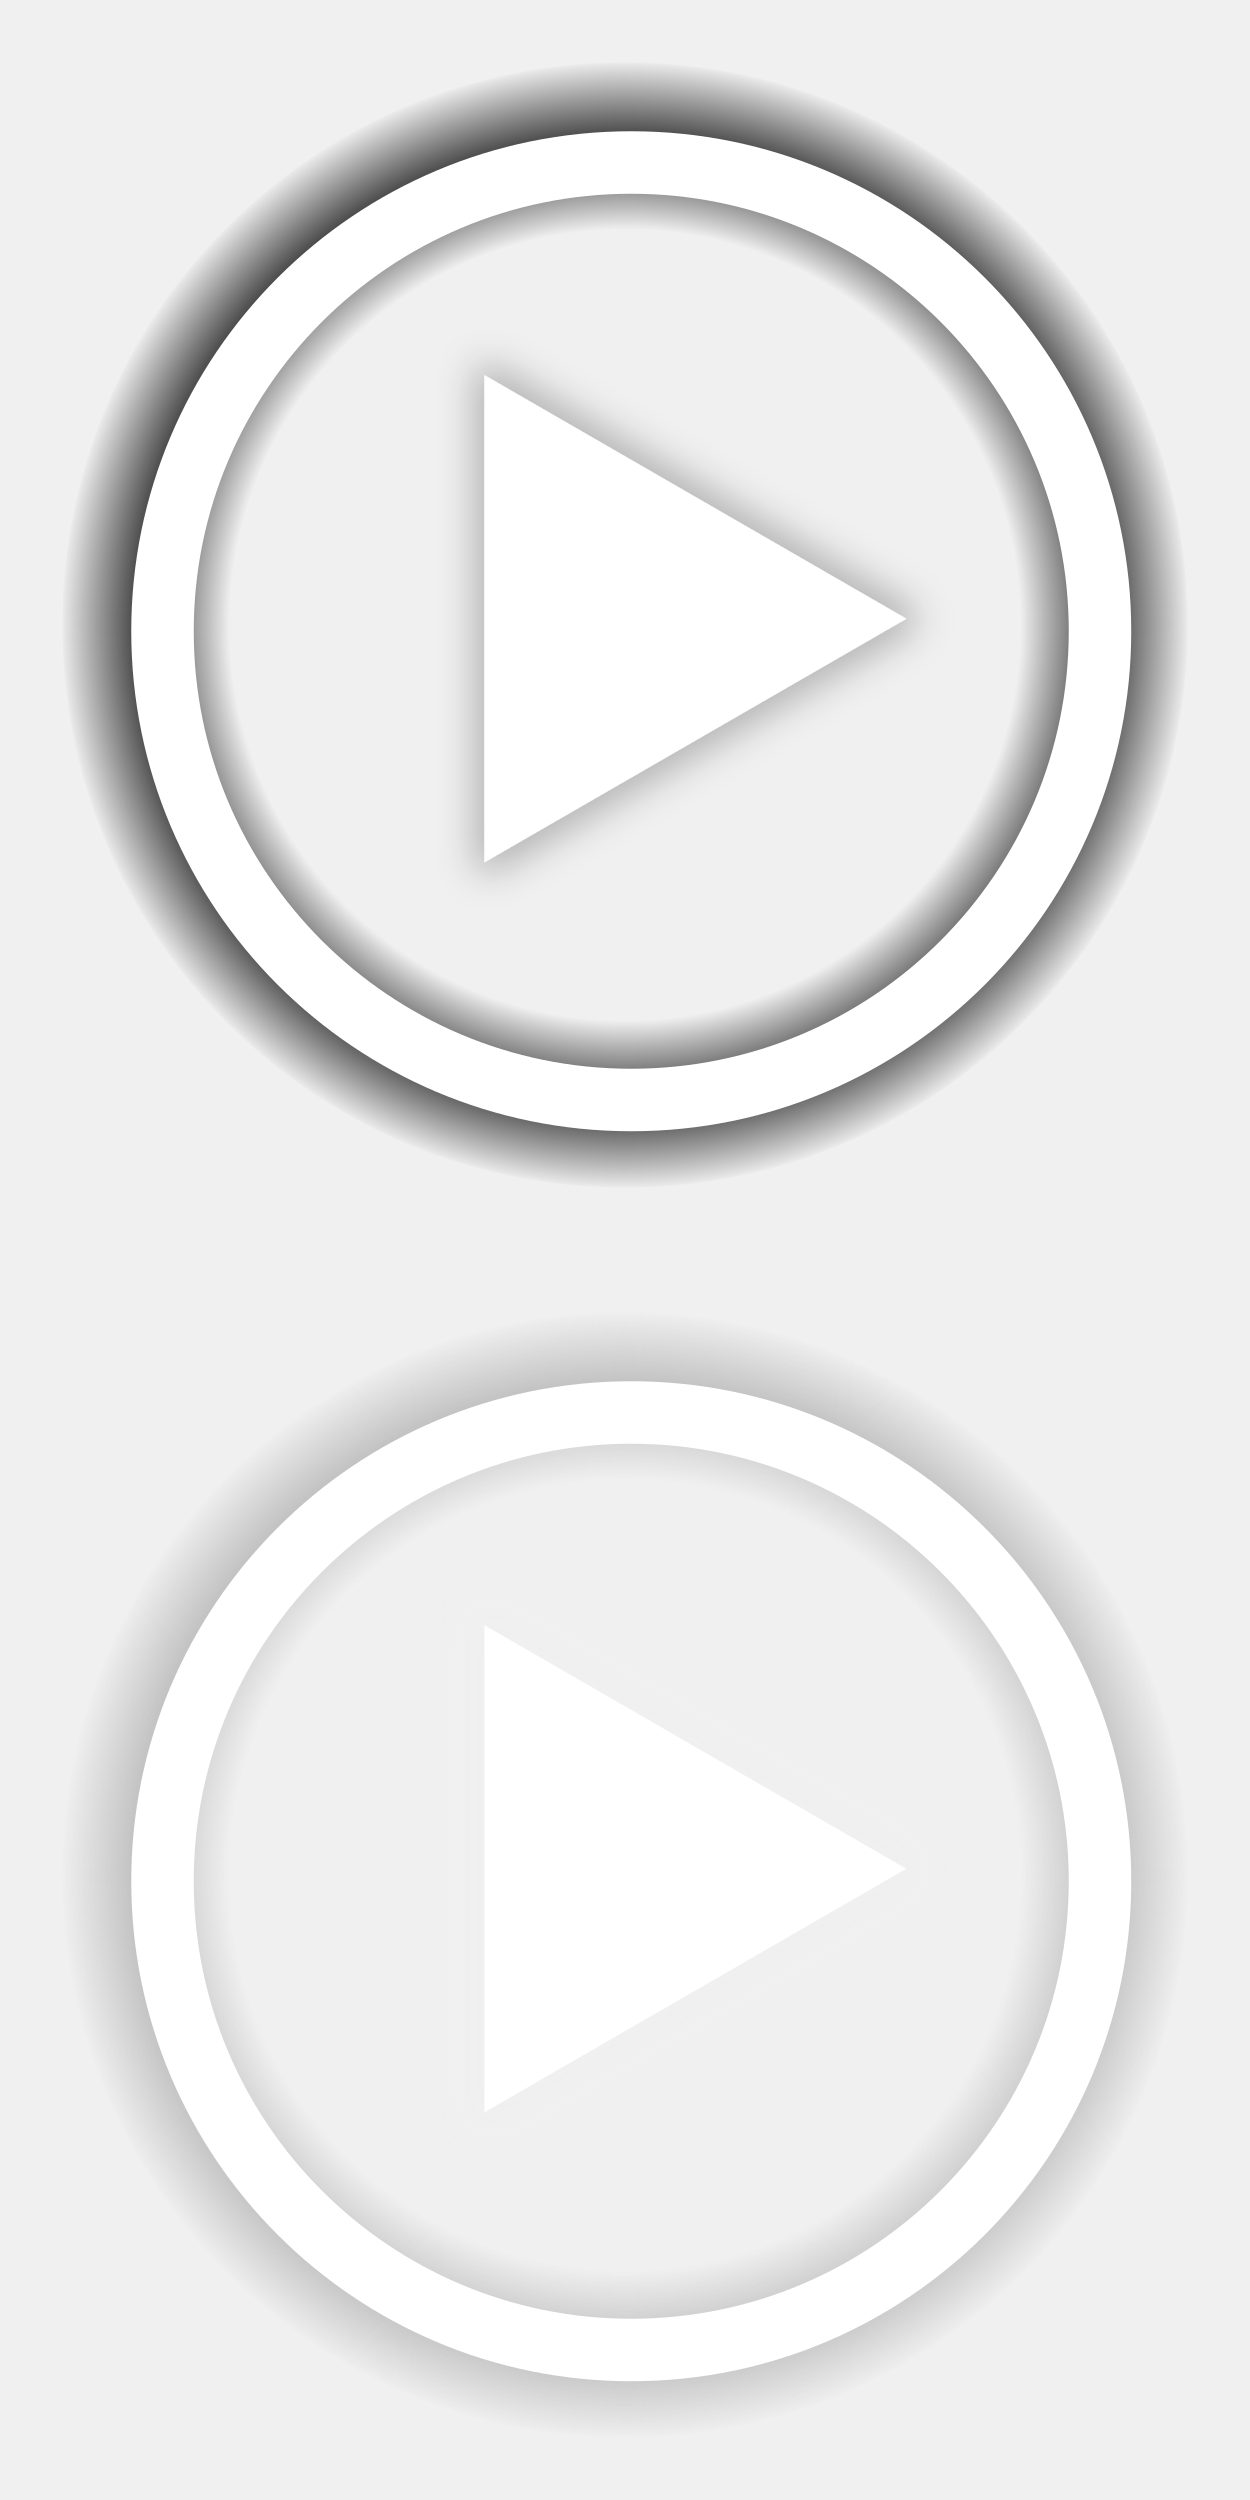
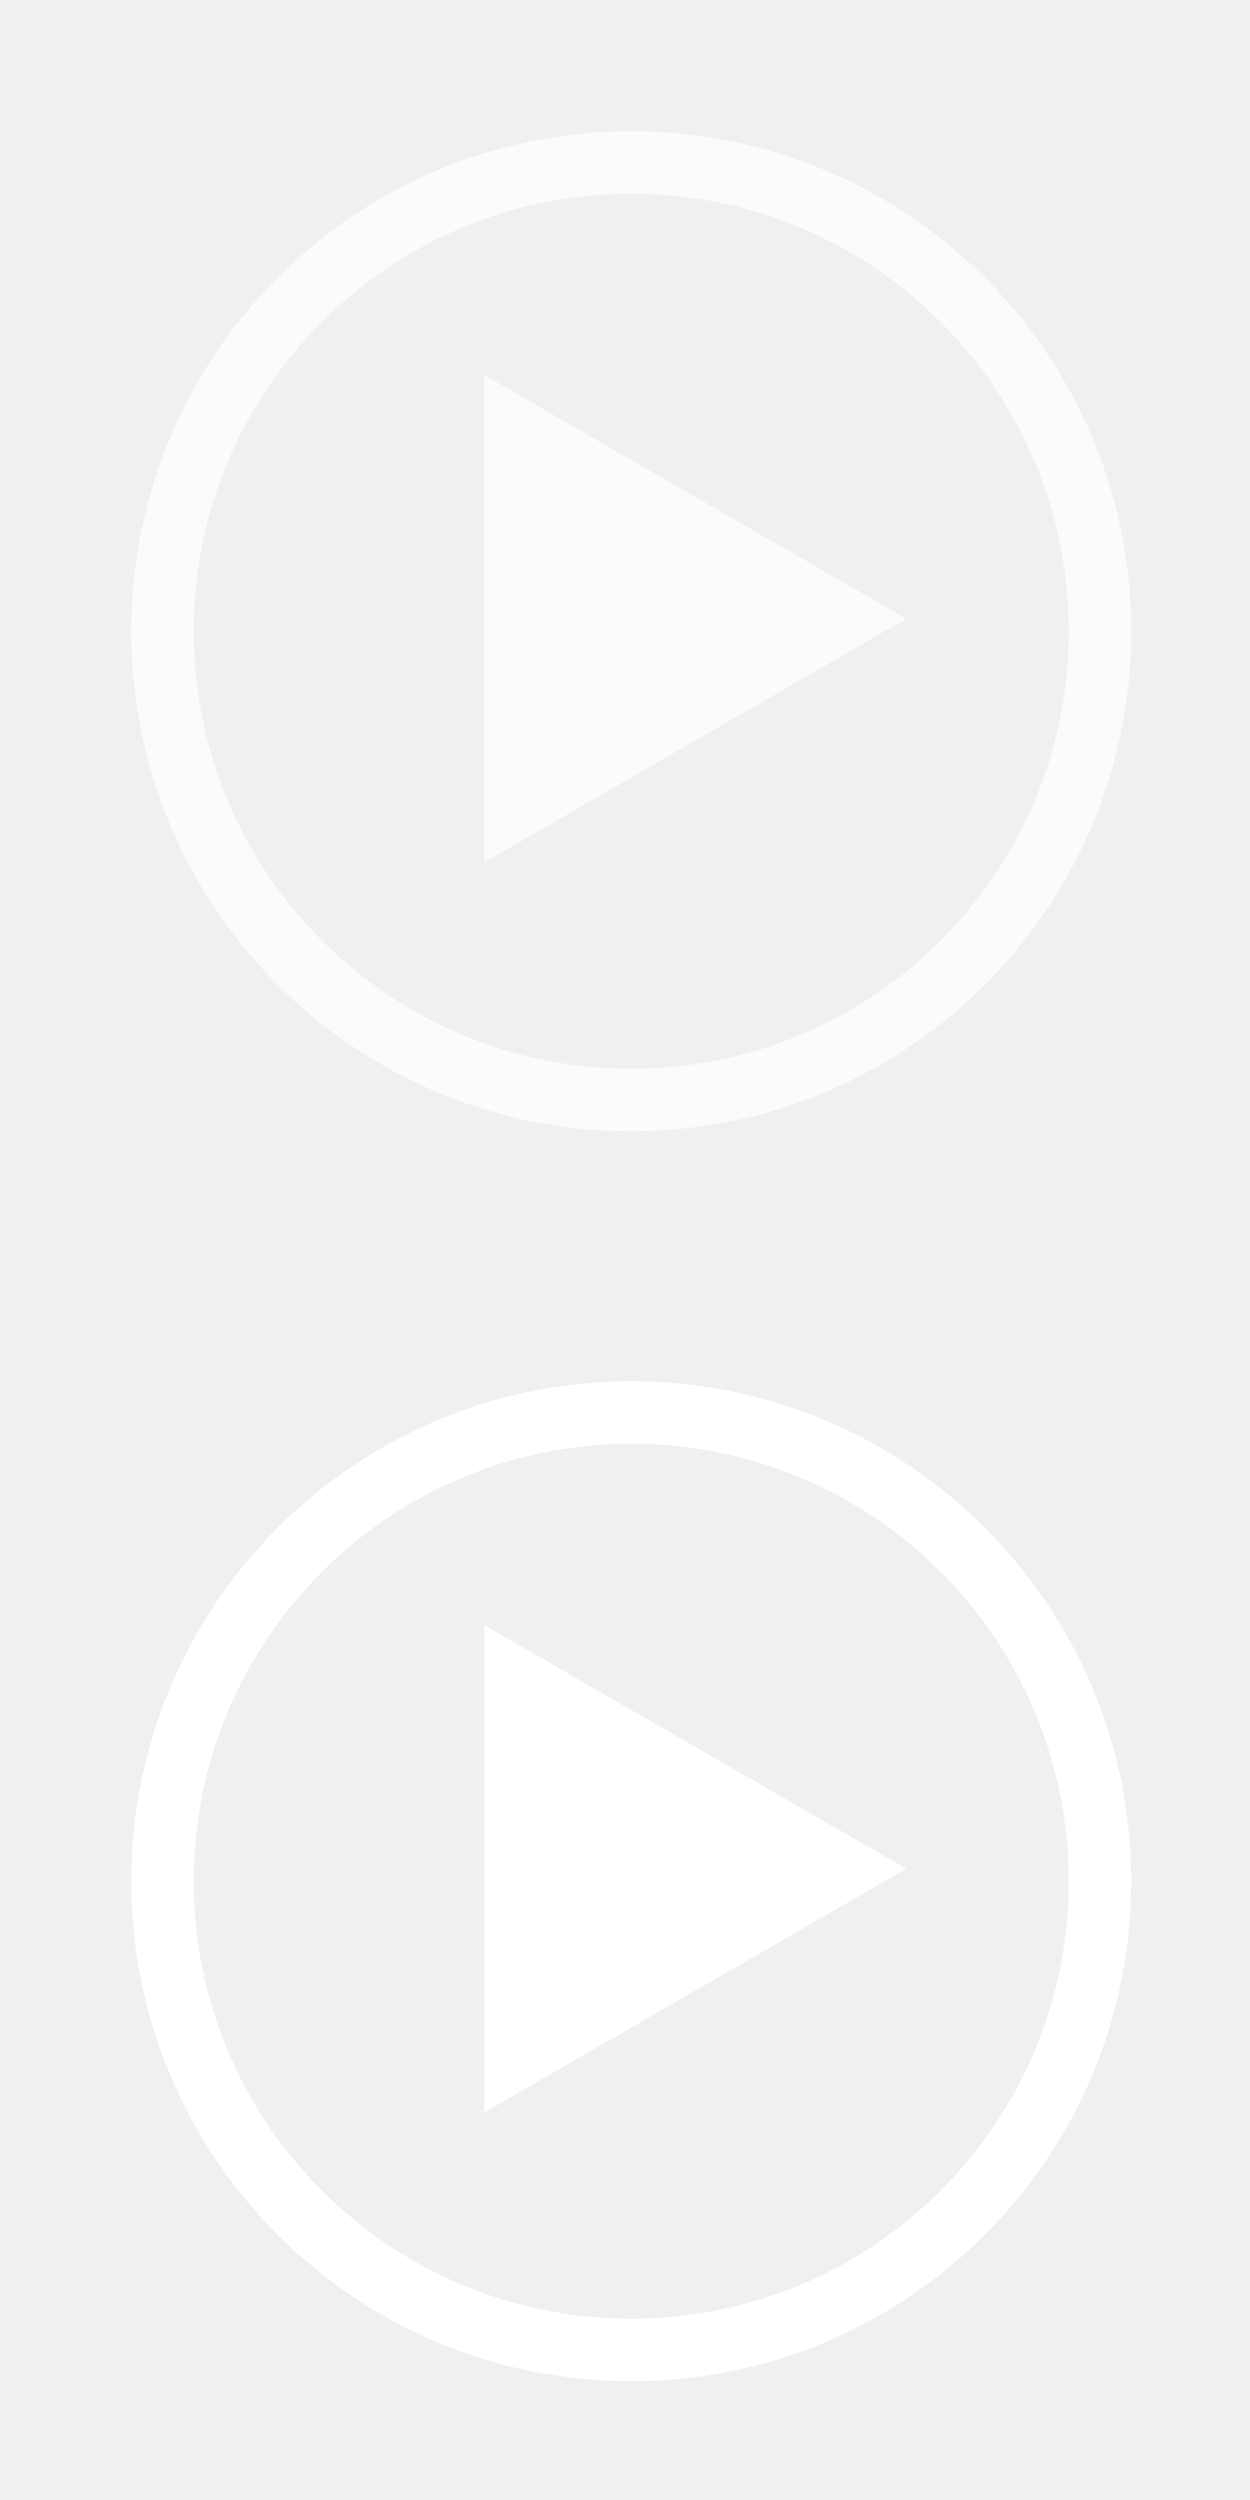
- <svg xmlns="http://www.w3.org/2000/svg" id="bigplay-gradient.fw-Page%201" viewBox="0 0 100 200" style="background-color:#ffffff00" version="1.1" xml:space="preserve" x="0px" y="0px" width="100px" height="200px">
-   <defs>
-     <radialGradient id="gradient1" cx="50%" cy="50%" r="50%">
-       <stop stop-color="#222222" stop-opacity="0" offset="70%" />
-       <stop stop-color="#222222" stop-opacity="0.012" offset="70.202%" />
-       <stop stop-color="#333333" stop-opacity="1" offset="85%" />
-       <stop stop-color="#333333" stop-opacity="0" offset="100%" />
-     </radialGradient>
-     <radialGradient id="gradient2" cx="50%" cy="50%" r="50%">
-       <stop stop-color="#bbbbbb" stop-opacity="0" offset="70%" />
-       <stop stop-color="#bbbbbb" stop-opacity="0.012" offset="70.202%" />
-       <stop stop-color="#bbbbbb" stop-opacity="1" offset="85%" />
-       <stop stop-color="#bbbbbb" stop-opacity="0" offset="100%" />
-     </radialGradient>
-     <filter id="filter1" x="-100%" y="-100%" width="300%" height="300%">
-       <feColorMatrix result="out" in="SourceGraphic" type="matrix" values="0 0 0 0 0  0 0 0 0 0  0 0 0 0 0  0 0 0 0.251 0" />
-       <feMorphology result="out" in="out" operator="dilate" radius="3" />
-       <feGaussianBlur result="out" in="out" stdDeviation="1.5" />
-       <feBlend in="SourceGraphic" in2="out" mode="normal" result="Glow1" />
-     </filter>
-     <filter id="filter2" x="-100%" y="-100%" width="300%" height="300%">
-       <feColorMatrix result="out" in="SourceGraphic" type="matrix" values="0 0 0 0.867 0  0 0 0 0.867 0  0 0 0 0.867 0  0 0 0 0.251 0" />
-       <feMorphology result="out" in="out" operator="dilate" radius="3" />
-       <feGaussianBlur result="out" in="out" stdDeviation="1.5" />
-       <feBlend in="SourceGraphic" in2="out" mode="normal" result="Glow2" />
-     </filter>
-   </defs>
-   <g id="Background">
- 	</g>
-   <g id="dark%20shadow">
-     <path d="M 22 50 C 22 34.536 34.536 22 50 22 C 65.464 22 78 34.536 78 50 C 78 65.464 65.464 78 50 78 C 34.536 78 22 65.464 22 50 ZM 5 50 C 5 74.853 25.147 95 50 95 C 74.853 95 95 74.853 95 50 C 95 25.147 74.853 5 50 5 C 25.147 5 5 25.147 5 50 Z" fill="url(#gradient1)" />
-     <path d="M 22 150 C 22 134.536 34.536 122 50 122 C 65.464 122 78 134.536 78 150 C 78 165.464 65.464 178 50 178 C 34.536 178 22 165.464 22 150 ZM 5 150 C 5 174.853 25.147 195 50 195 C 74.853 195 95 174.853 95 150 C 95 125.147 74.853 105 50 105 C 25.147 105 5 125.147 5 150 Z" fill="url(#gradient2)" />
-   </g>
+ <svg xmlns="http://www.w3.org/2000/svg" id="bigplay" viewBox="0 0 100 200" style="background-color:#ffffff00" version="1.1" xml:space="preserve" x="0px" y="0px" width="100px" height="200px">
  <g id="dark">
-     <path id="Polygon" filter="url(#filter1)" d="M 72.5 49.5 L 38.75 68.986 L 38.75 30.014 L 72.5 49.5 Z" fill="#ffffff" />
-     <path id="Ellipse" d="M 13 50.5 C 13 29.789 29.789 13 50.5 13 C 71.211 13 88 29.789 88 50.5 C 88 71.211 71.211 88 50.5 88 C 29.789 88 13 71.211 13 50.5 Z" stroke="#ffffff" stroke-width="5" fill="none" />
+     <path id="Polygon" d="M 72.5 49.5 L 38.75 68.986 L 38.75 30.014 L 72.5 49.5 Z" fill="#ffffff" opacity="0.75" />
+     <path id="Ellipse" d="M 13 50.5 C 13 29.789 29.789 13 50.5 13 C 71.211 13 88 29.789 88 50.5 C 88 71.211 71.211 88 50.5 88 C 29.789 88 13 71.211 13 50.5 Z" stroke="#ffffff" stroke-width="5" fill="none" opacity="0.75" />
  </g>
  <g id="light">
-     <path id="Polygon2" filter="url(#filter2)" d="M 72.5 149.5 L 38.75 168.986 L 38.75 130.014 L 72.5 149.5 Z" fill="#ffffff" />
-     <path id="Ellipse2" d="M 13 150.5 C 13 129.789 29.789 113 50.5 113 C 71.211 113 88 129.789 88 150.5 C 88 171.211 71.211 188 50.5 188 C 29.789 188 13 171.211 13 150.5 Z" stroke="#ffffff" stroke-width="5" fill="none" />
+     <path id="Polygon2" d="M 72.5 149.5 L 38.75 168.986 L 38.75 130.014 L 72.5 149.5 Z" fill="#ffffff" opacity="1.0" />
+     <path id="Ellipse2" d="M 13 150.5 C 13 129.789 29.789 113 50.5 113 C 71.211 113 88 129.789 88 150.5 C 88 171.211 71.211 188 50.5 188 C 29.789 188 13 171.211 13 150.5 Z" stroke="#ffffff" stroke-width="5" fill="none" opacity="1.0" />
  </g>
</svg>
